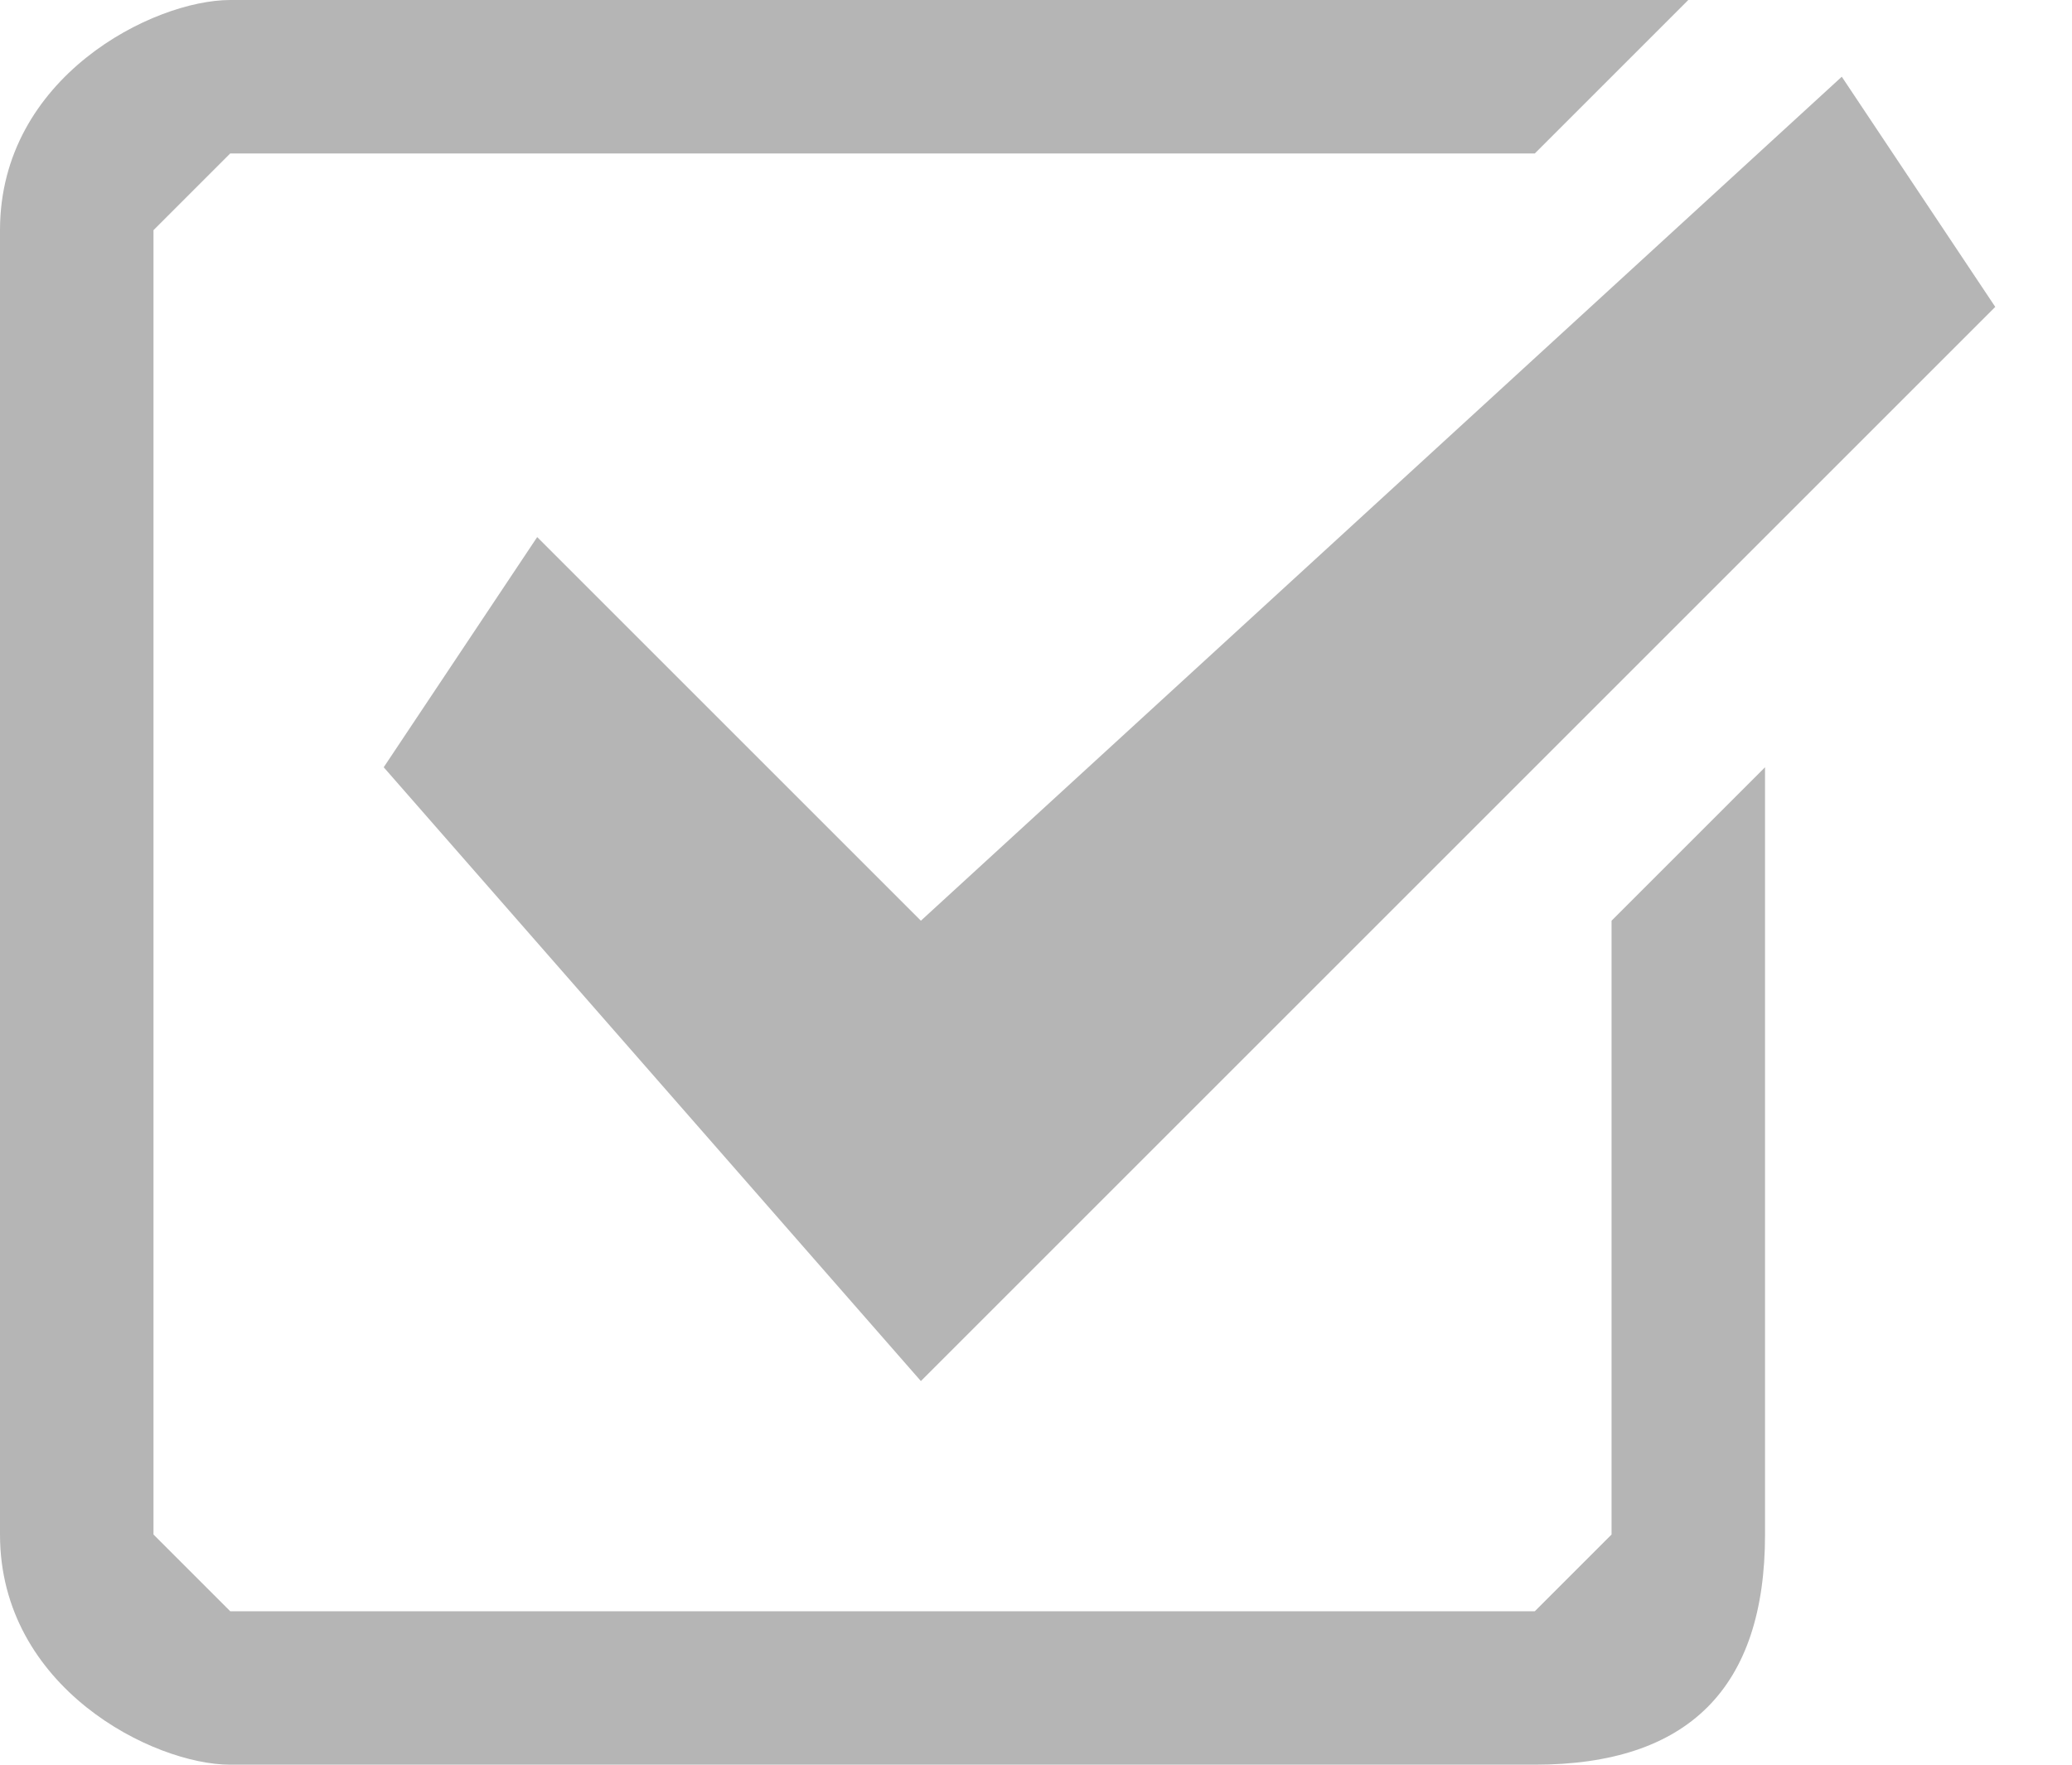
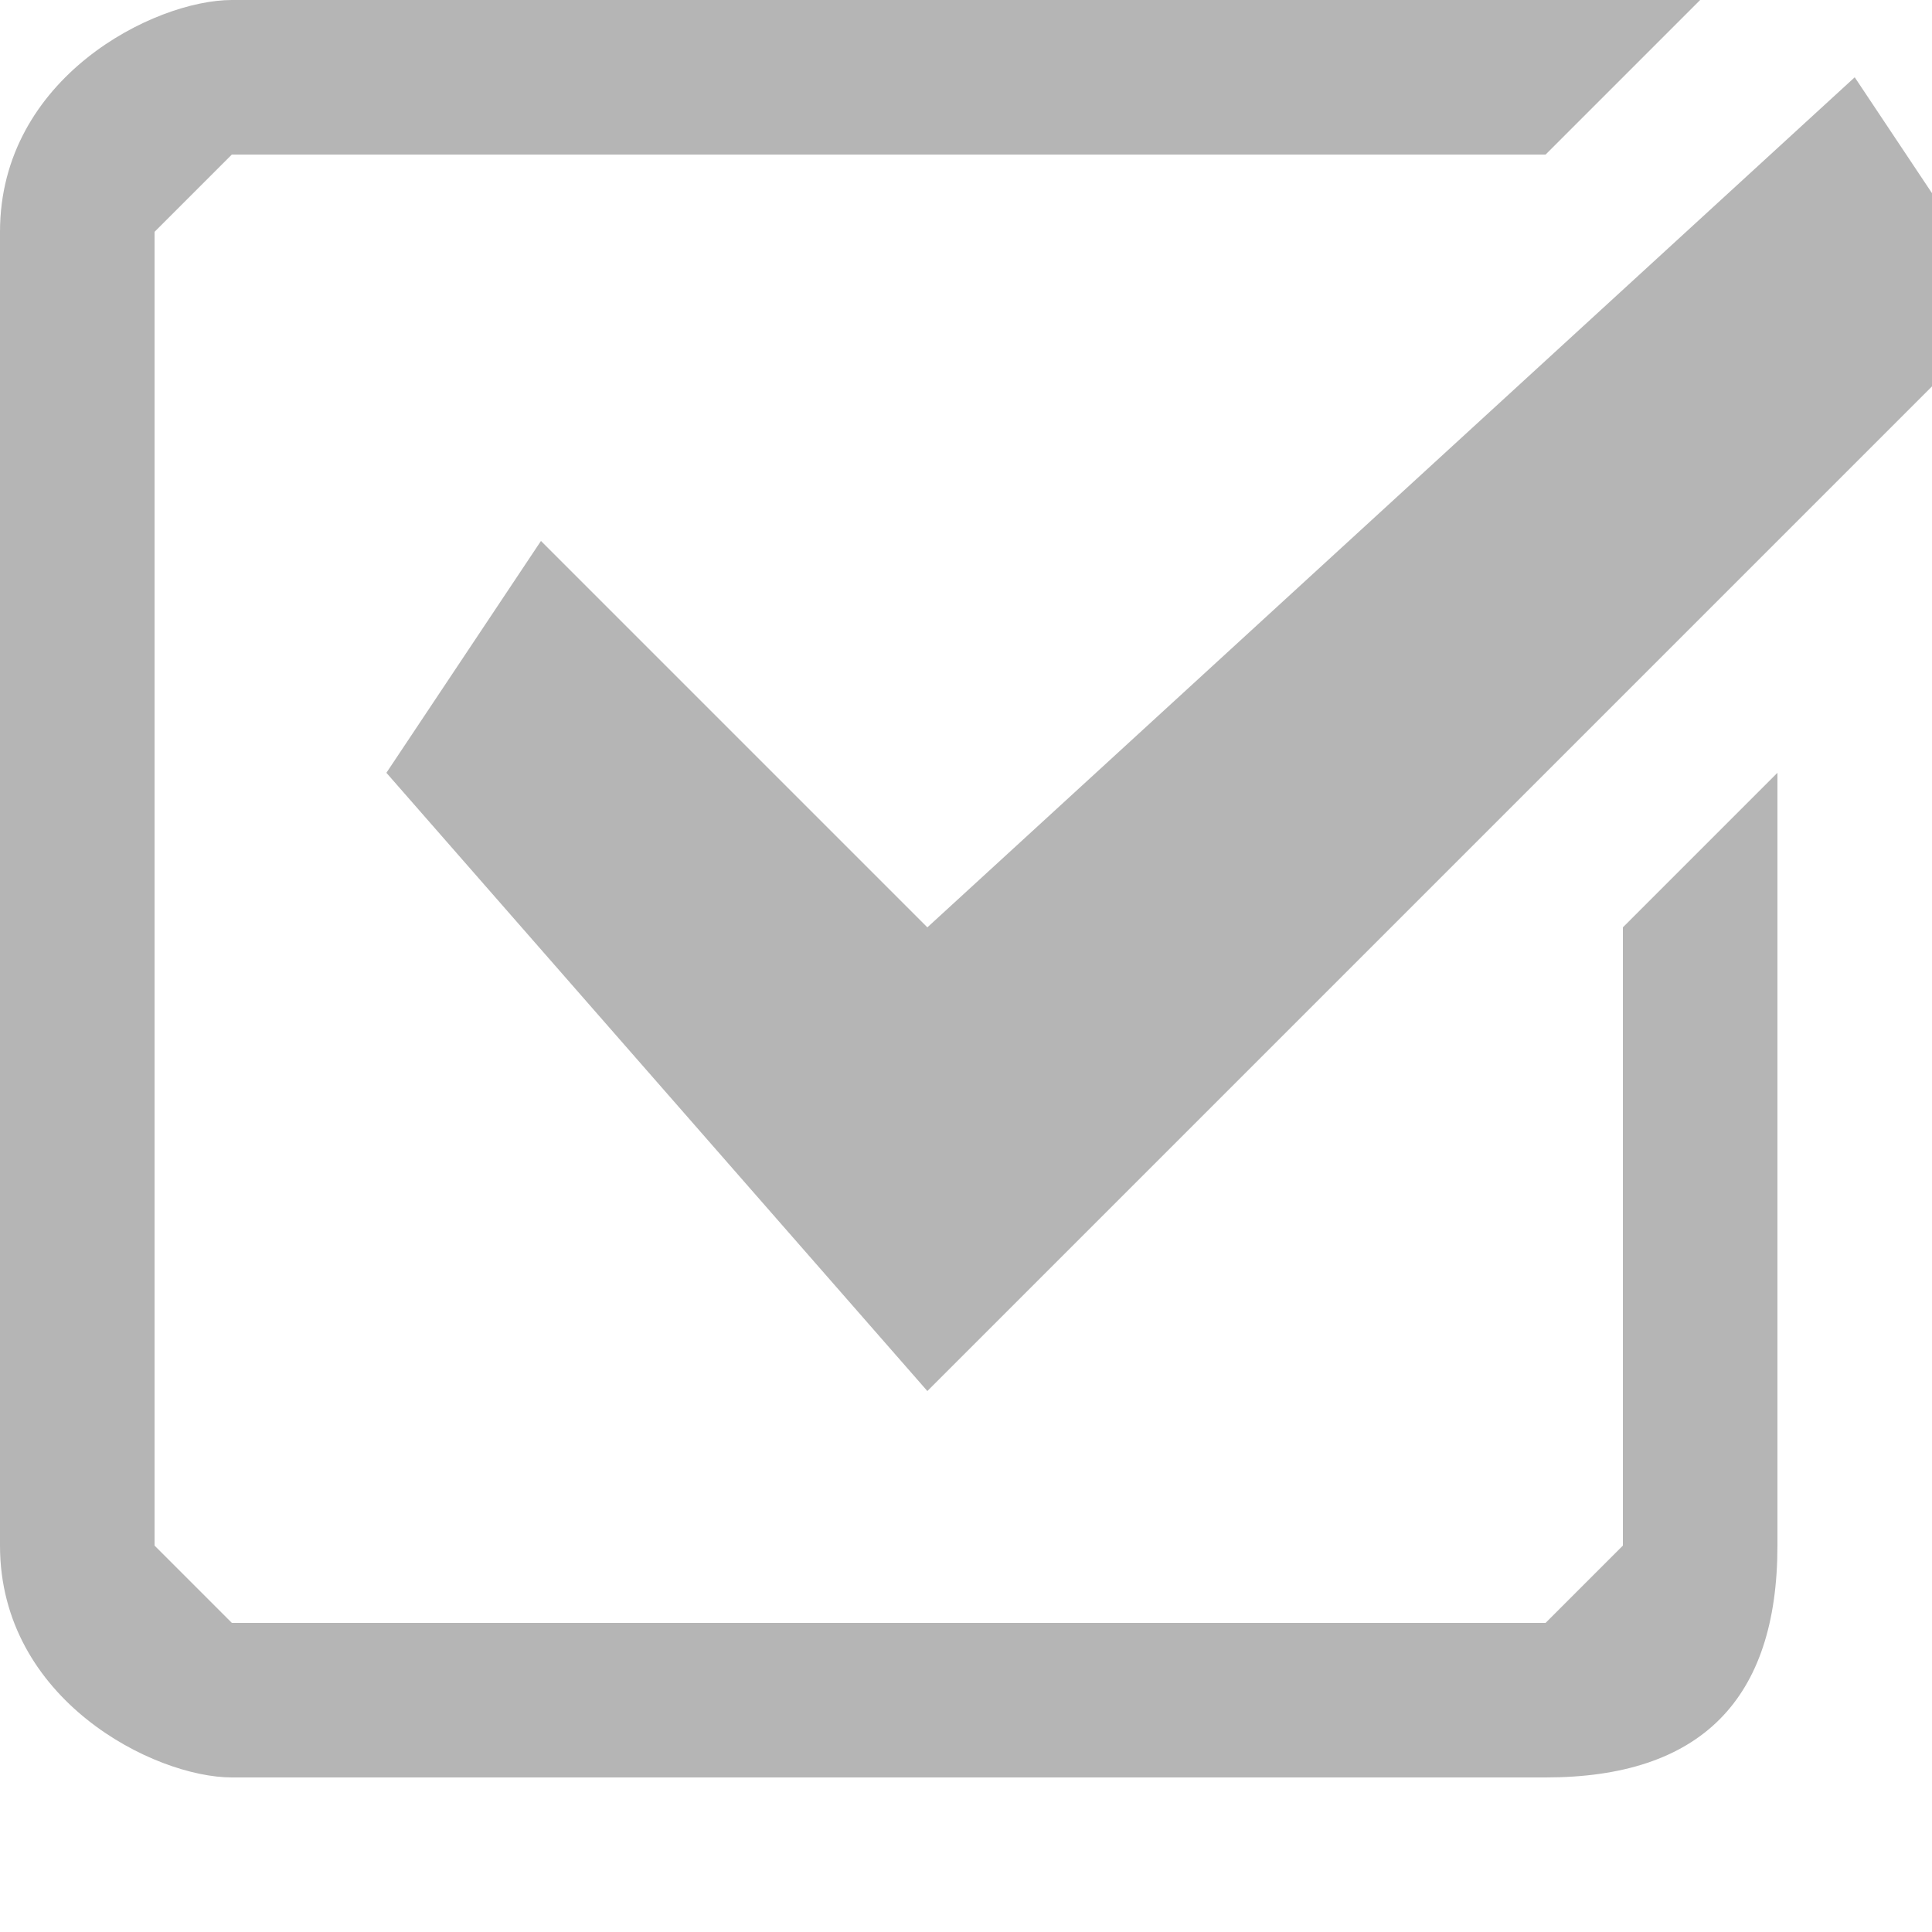
- <svg xmlns="http://www.w3.org/2000/svg" width="27" height="23" fill="none">
+ <svg xmlns="http://www.w3.org/2000/svg" width="25" height="25" fill="none">
  <path d="M7 7l-2 3 7 8L26 4l-2-3-12 11-5-5z" fill="#B5B5B5" />
  <path d="M21 20l-1 1H3l-1-1V3l1-1h17l2-2H3C2 0 0 1 0 3v17c0 2 2 3 3 3h17c2 0 3-1 3-3V10l-2 2v8z" fill="#B5B5B5" />
</svg>
